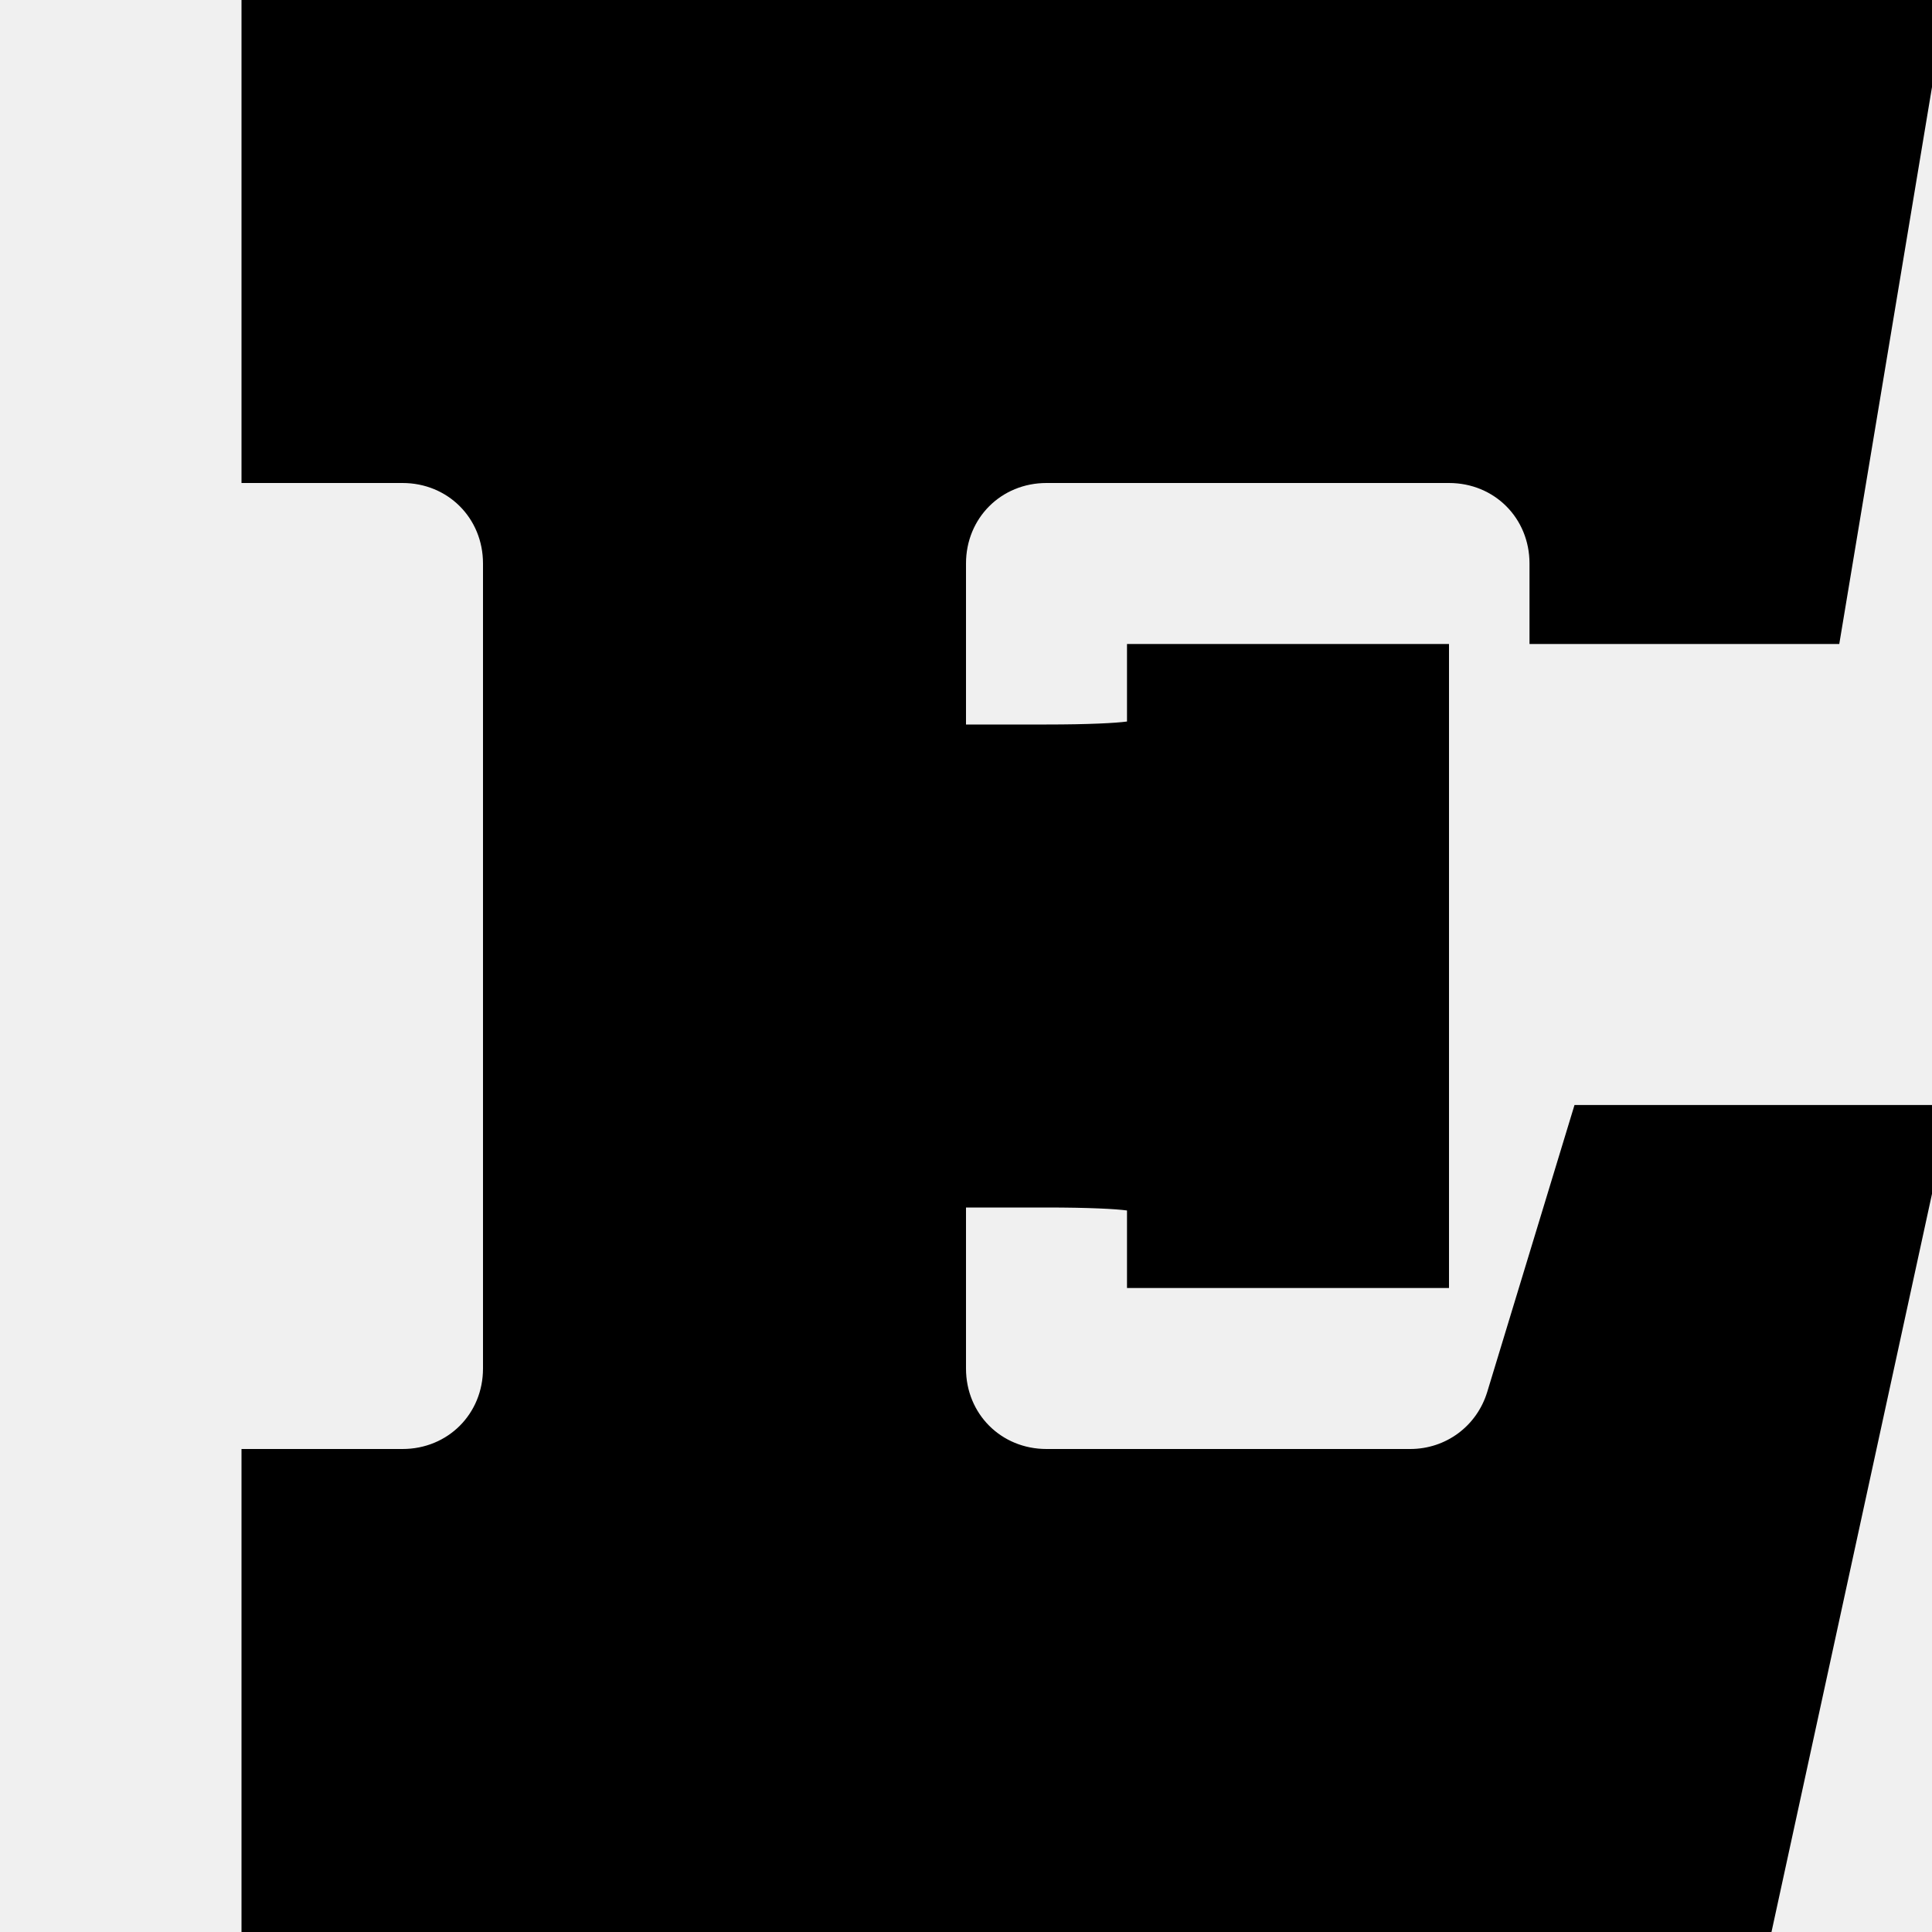
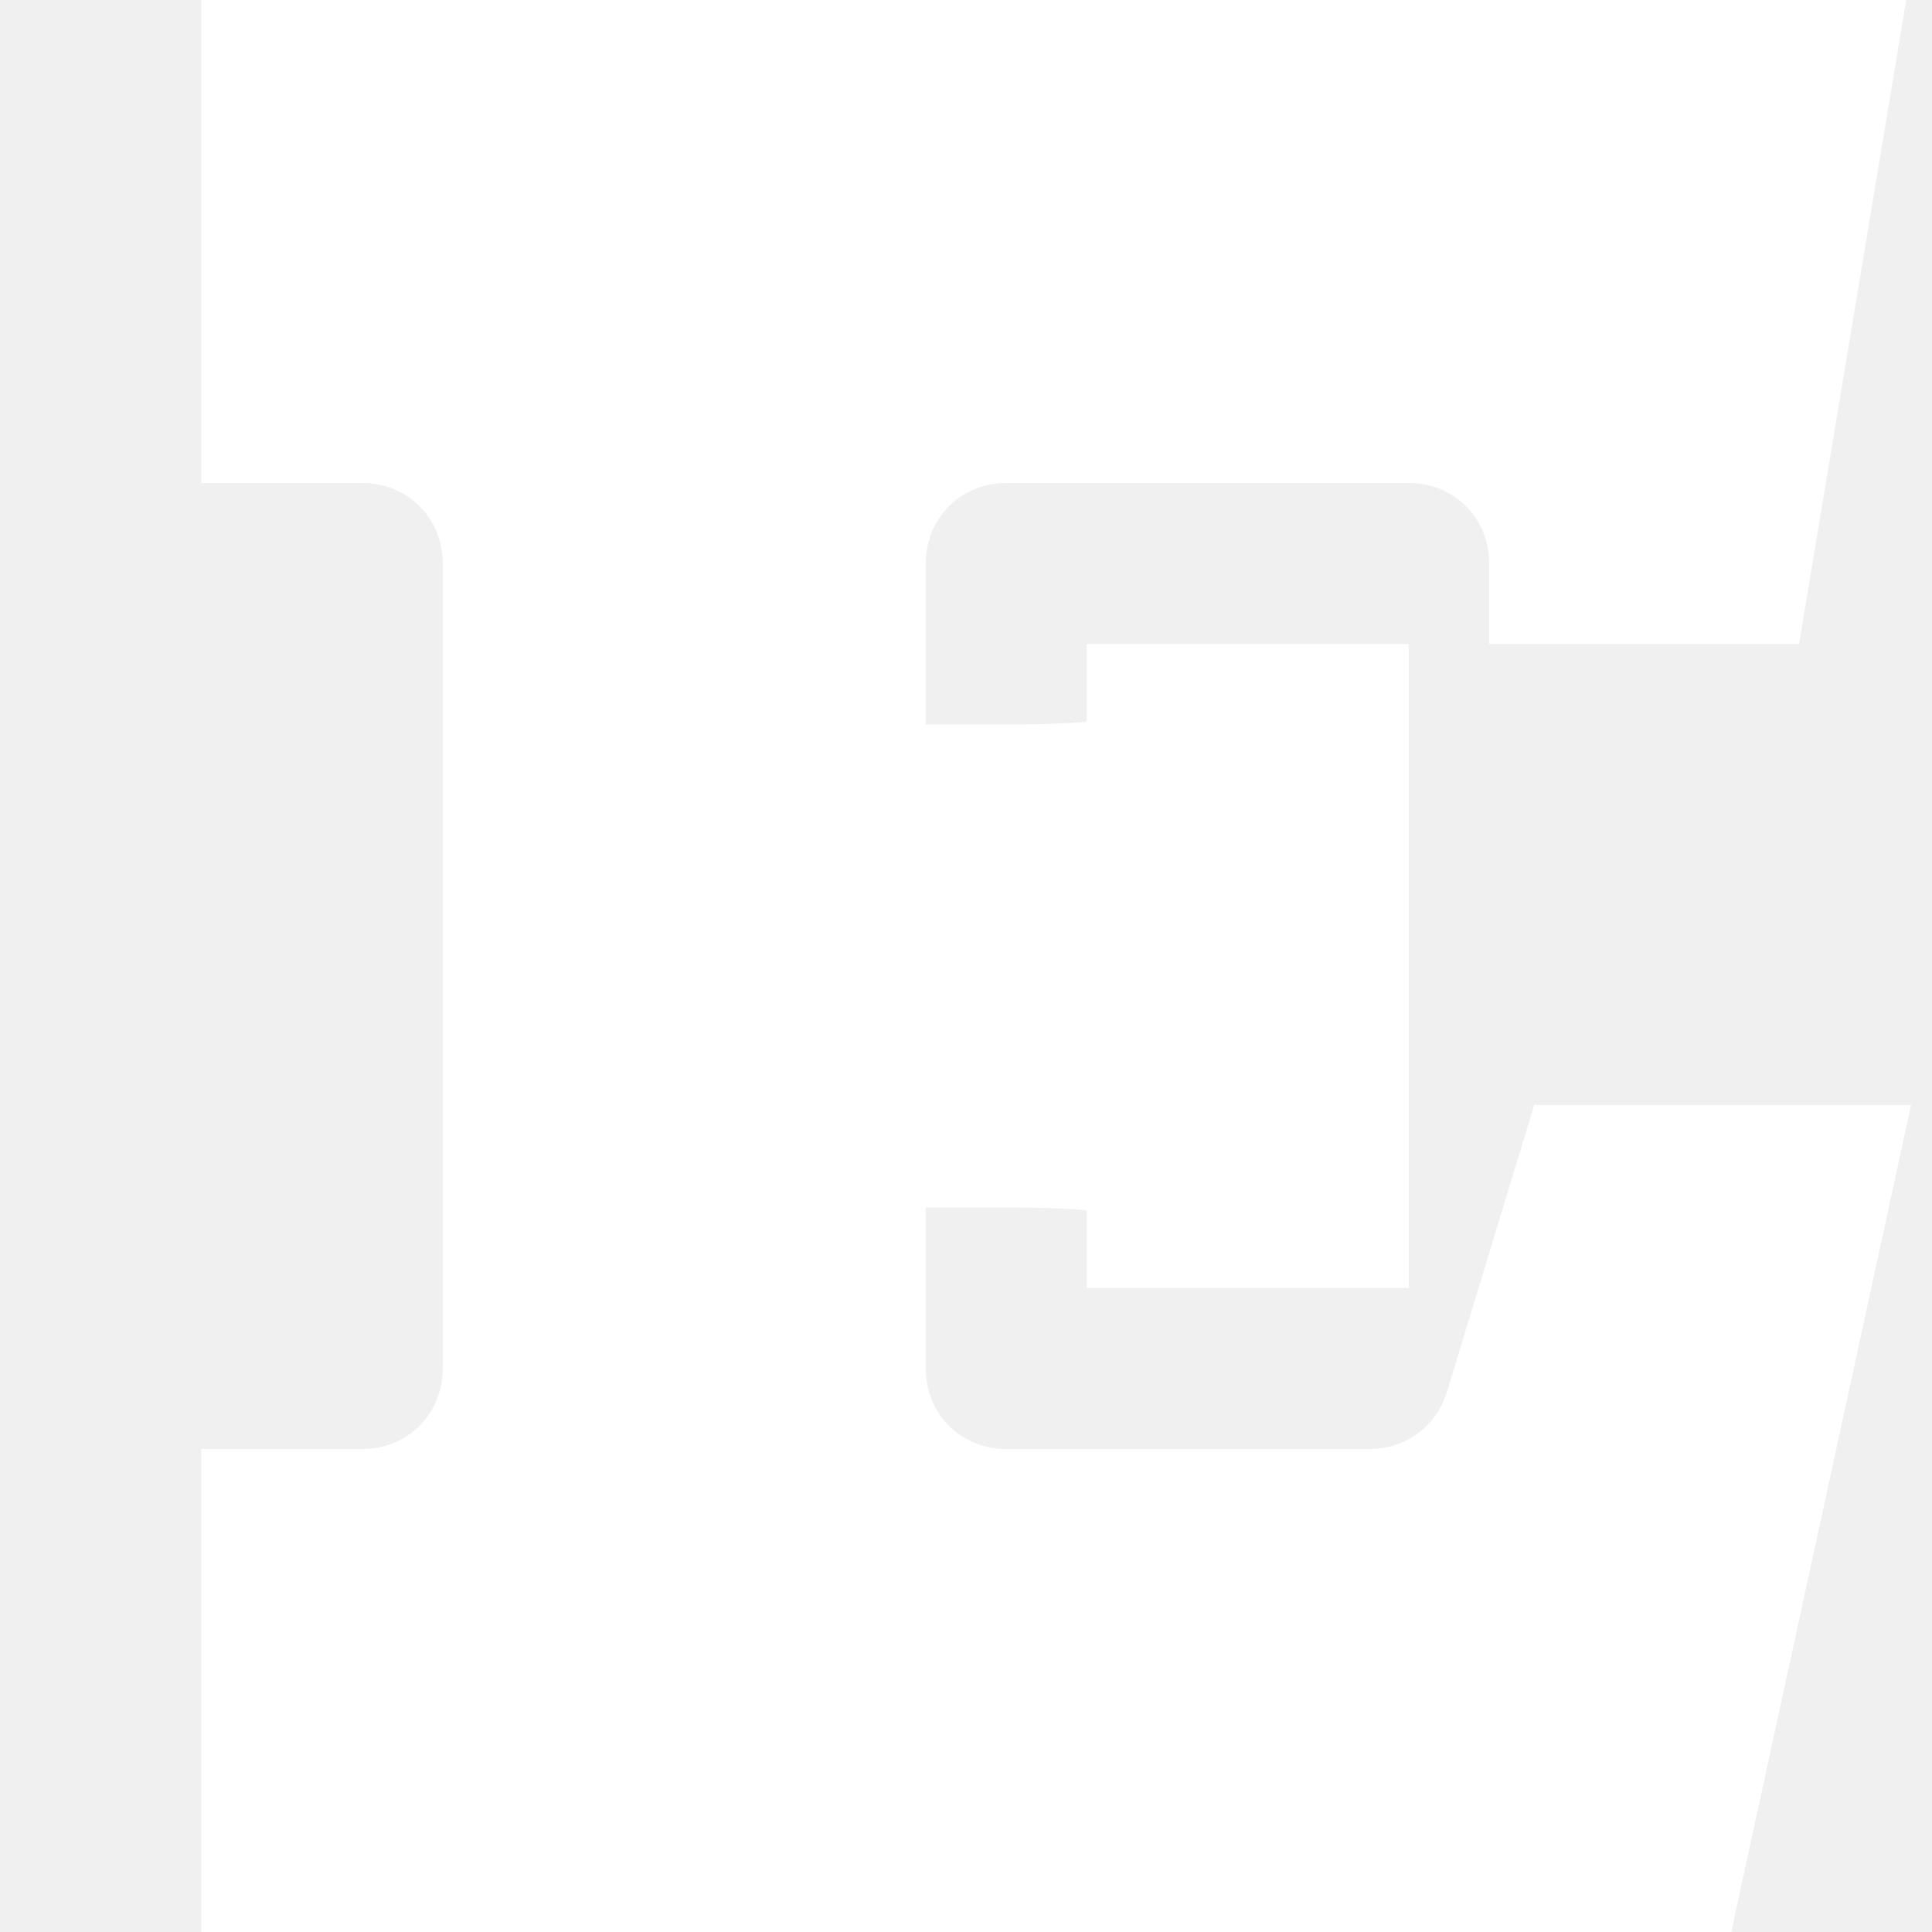
- <svg xmlns="http://www.w3.org/2000/svg" fill="#000000" viewBox="0 0 24 24" width="192px" height="192px">
-   <path d="M 3 0 L 3 6 L 5 6 C 5.564 6 6 6.436 6 7 L 6 17 C 6 17.564 5.564 18 5 18 L 3 18 L 3 24 L 22.006 24 L 24.24 13.727 L 19.559 13.727 L 18.475 17.291 C 18.345 17.716 17.962 18 17.518 18 L 13 18 C 12.436 18 12 17.564 12 17 L 12 15 L 13 15 C 13.522 15 13.864 15.018 14 15.037 L 14 16 L 18 16 L 18 8 L 14 8 L 14 8.963 C 13.864 8.982 13.522 9 13 9 L 12 9 L 12 7 C 12 6.436 12.436 6 13 6 L 18 6 C 18.564 6 19 6.436 19 7 L 19 8 L 22.848 8 L 24.18 0 L 12.199 0 L 3 0 z" />
+ <svg xmlns="http://www.w3.org/2000/svg" width="100%" height="100%" viewBox="0 0 192 192" version="1.1" xml:space="preserve" style="fill-rule:evenodd;clip-rule:evenodd;stroke-linejoin:round;stroke-miterlimit:2;">
+   <g transform="matrix(1,0,0,1,-4,0)">
+     <path d="M24,0L24,48L40,48C44.513,48 48,51.487 48,56L48,136C48,140.513 44.513,144 40,144L24,144L24,192L176.047,192L193.922,109.812L156.469,109.812L147.797,138.328C146.762,141.729 143.696,143.999 140.141,144L104,144C99.487,144 96,140.513 96,136L96,120L104,120C108.176,120 110.915,120.145 112,120.297L112,128L144,128L144,64L112,64L112,71.703C110.915,71.855 108.176,72 104,72L96,72L96,56C96,51.487 99.487,48 104,48L144,48C148.513,48 152,51.487 152,56L152,64L182.781,64L193.438,0L24,0Z" style="fill:white;fill-rule:nonzero;" />
+   </g>
</svg>
